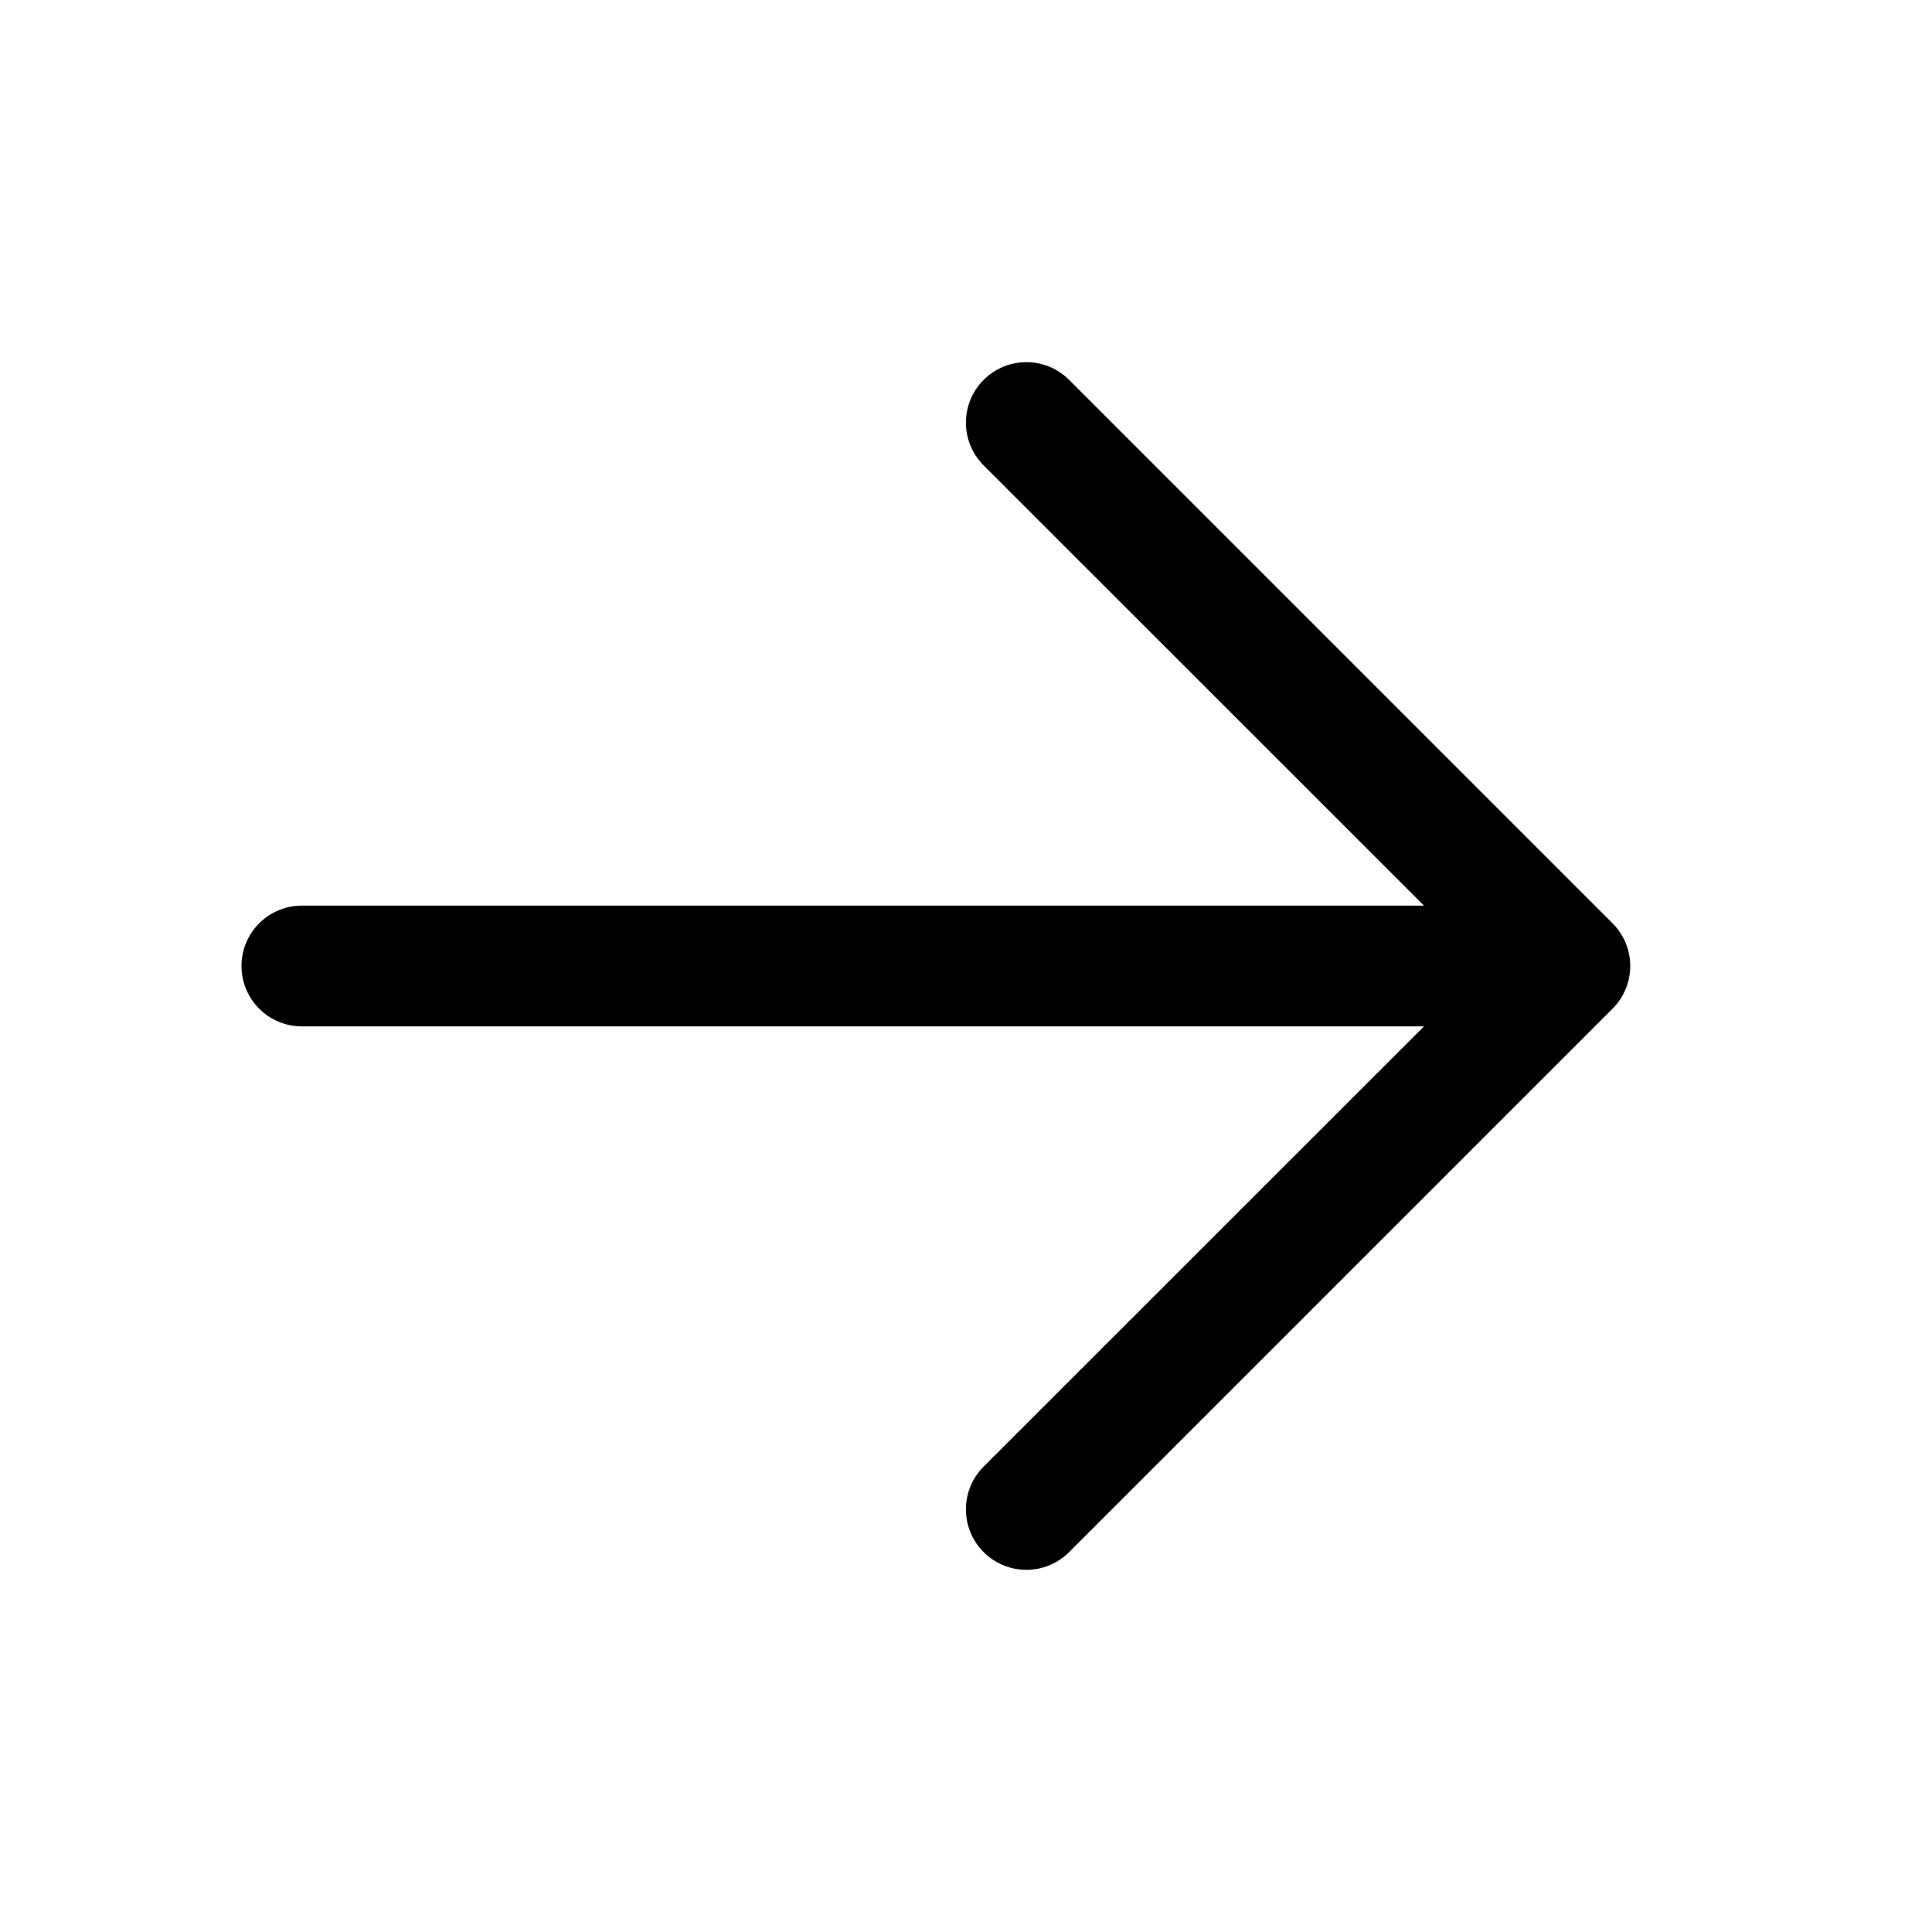
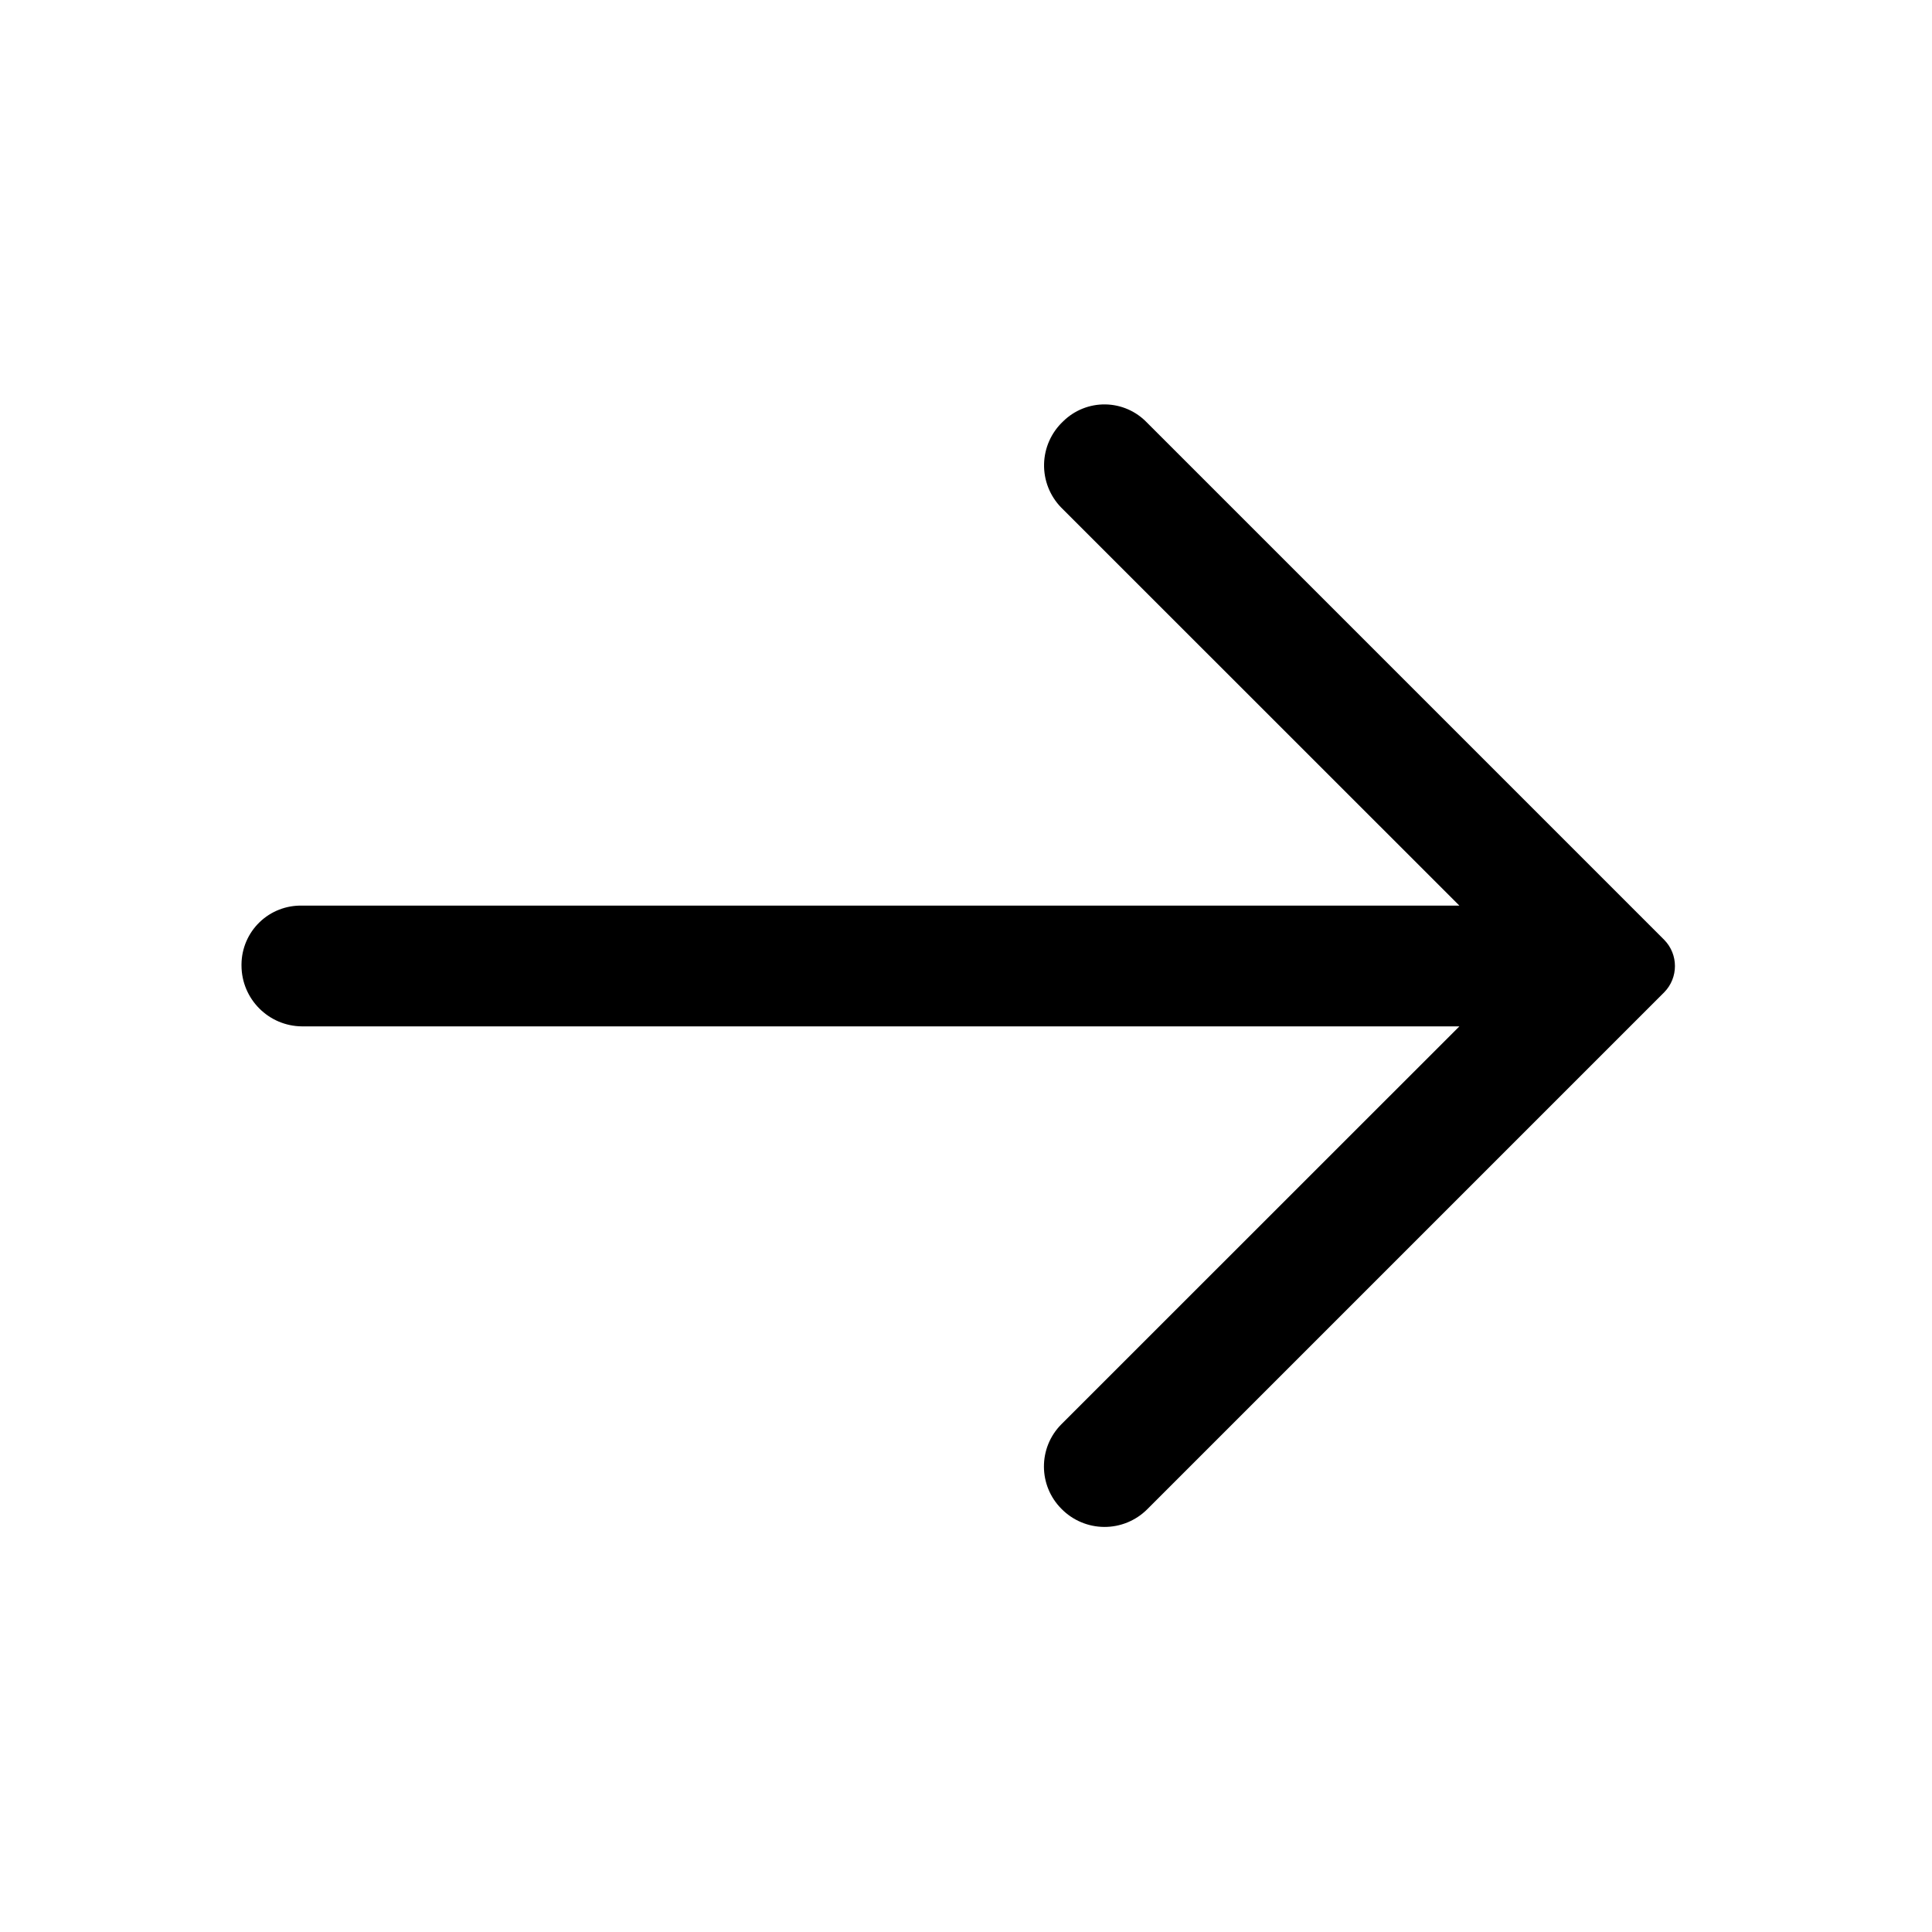
- <svg xmlns="http://www.w3.org/2000/svg" viewBox="0 0 1024 1024">
-   <path fill="currentColor" d="M754.752 480H160a32 32 0 1 0 0 64h594.752L521.344 777.344a32 32 0 0 0 45.312 45.312l288-288a32 32 0 0 0 0-45.312l-288-288a32 32 0 1 0-45.312 45.312z" />
+ <svg xmlns="http://www.w3.org/2000/svg" viewBox="0 0 16 16">
+   <path fill="currentColor" d="M12.086 7.5 8.788 4.203a.5.5 0 0 1 .016-.713.487.487 0 0 1 .695.01l4.284 4.284a.31.31 0 0 1 0 .433L9.5 12.5a.5.5 0 0 1-.709-.004.496.496 0 0 1-.002-.7L12.086 8.5H2.502A.505.505 0 0 1 2 7.996v-.011a.49.49 0 0 1 .502-.485z" />
</svg>
